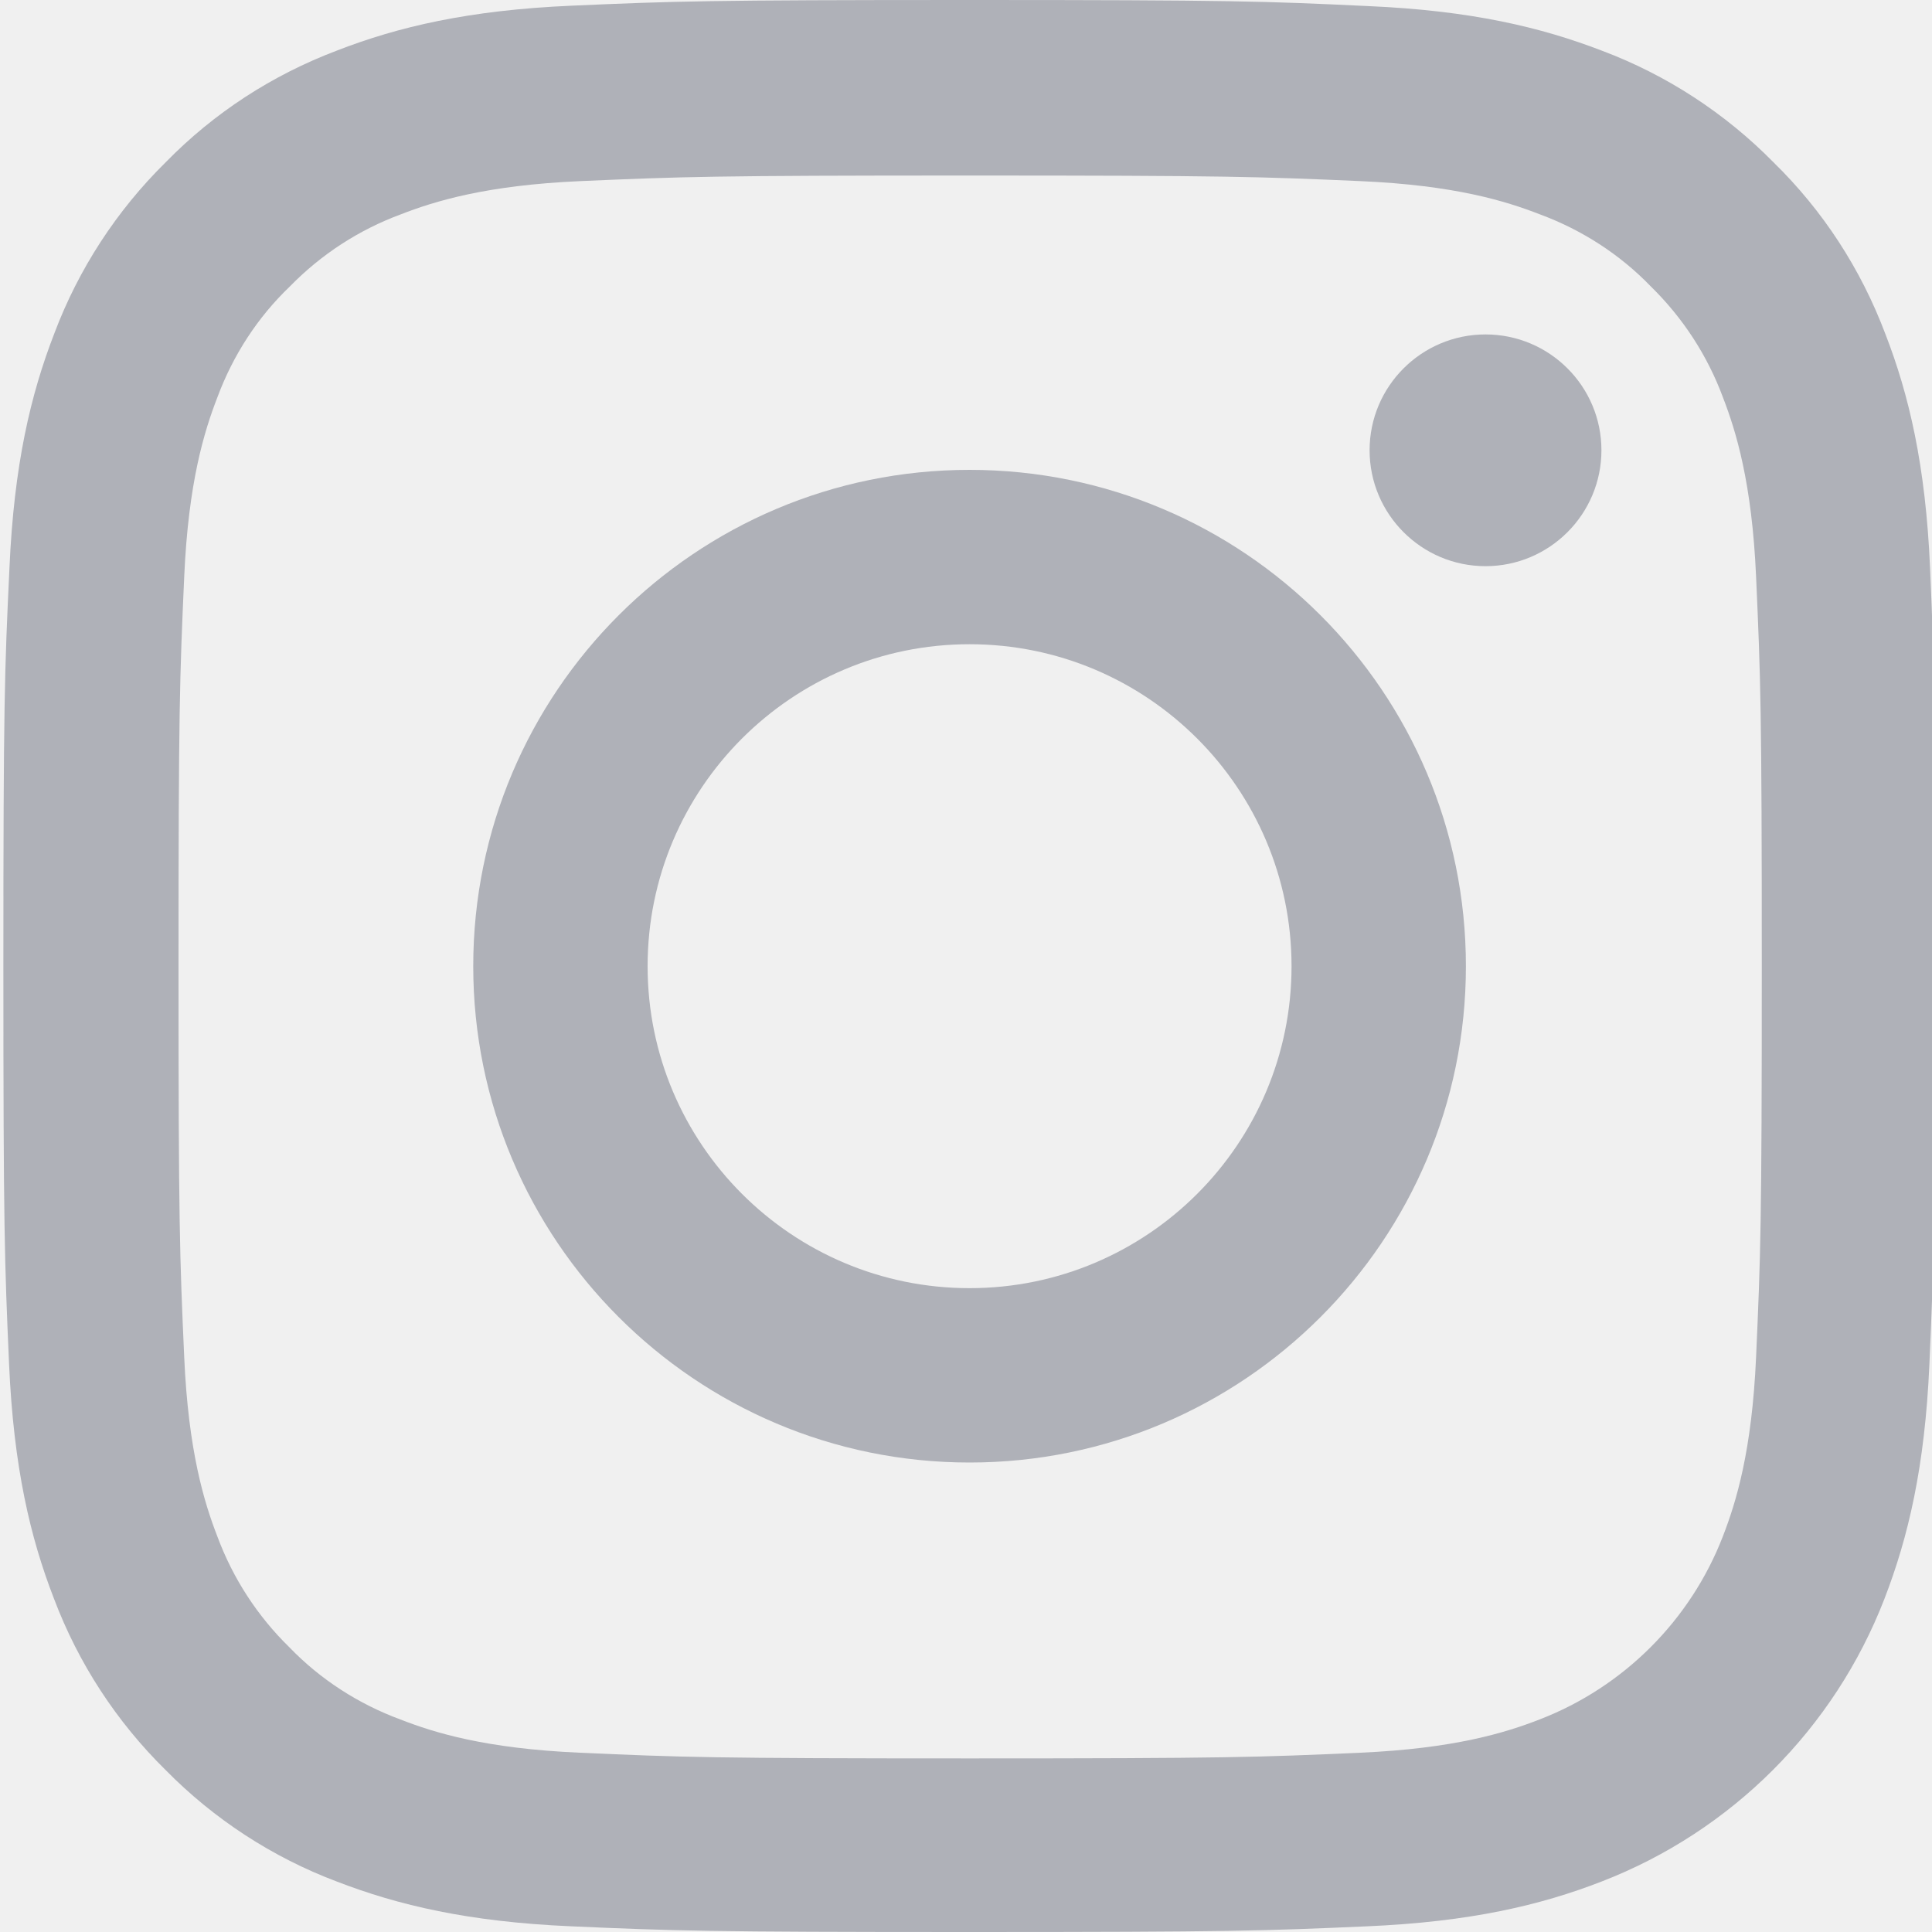
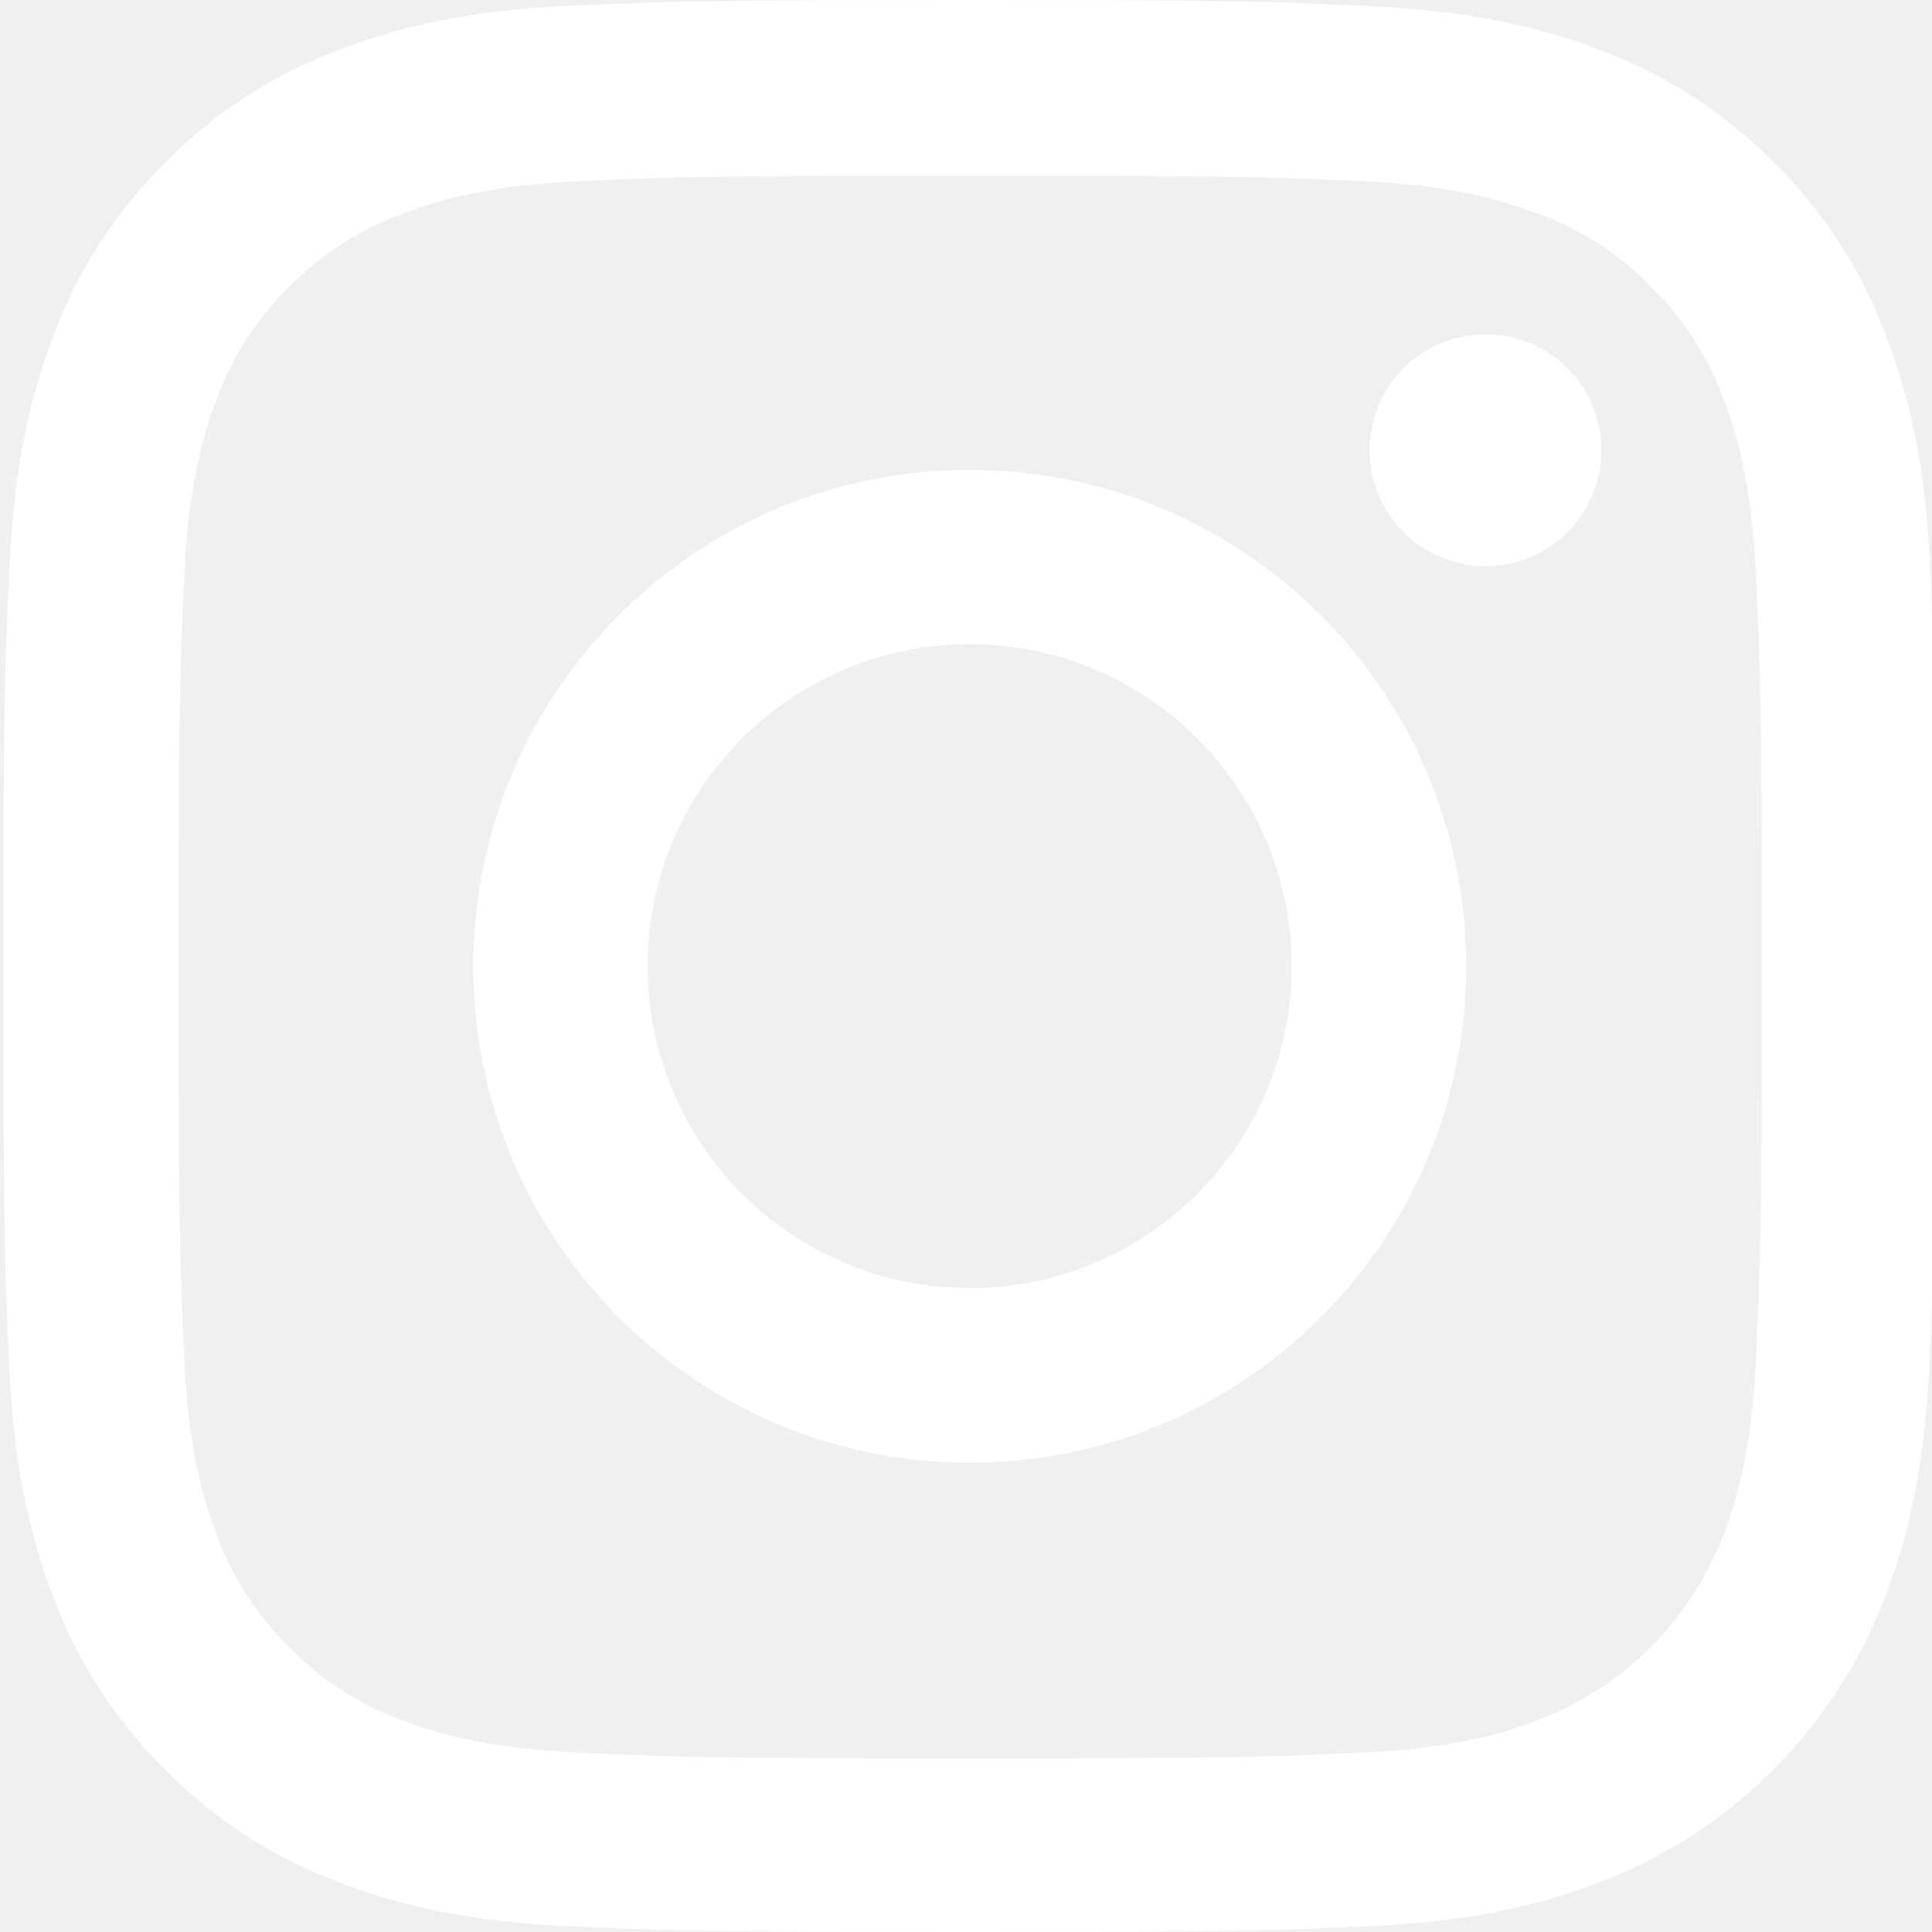
- <svg xmlns="http://www.w3.org/2000/svg" width="20" height="20" viewBox="0 0 20 20" fill="none">
-   <g clip-path="url(#clip0)">
-     <path d="M19.98 5.88C19.934 4.817 19.762 4.087 19.516 3.454C19.262 2.782 18.871 2.18 18.359 1.68C17.859 1.172 17.253 0.777 16.589 0.527C15.952 0.281 15.226 0.109 14.163 0.063C13.092 0.012 12.752 0 10.037 0C7.322 0 6.982 0.012 5.915 0.059C4.853 0.105 4.122 0.277 3.489 0.523C2.817 0.777 2.215 1.168 1.715 1.68C1.207 2.18 0.813 2.786 0.563 3.45C0.316 4.087 0.145 4.813 0.098 5.876C0.047 6.947 0.035 7.287 0.035 10.002C0.035 12.717 0.047 13.057 0.094 14.124C0.141 15.187 0.313 15.917 0.559 16.55C0.813 17.222 1.207 17.824 1.715 18.324C2.215 18.832 2.821 19.227 3.485 19.477C4.122 19.723 4.849 19.895 5.911 19.941C6.978 19.988 7.318 20 10.033 20C12.749 20 13.088 19.988 14.155 19.941C15.218 19.895 15.948 19.723 16.581 19.477C17.925 18.957 18.988 17.894 19.508 16.55C19.754 15.913 19.926 15.187 19.973 14.124C20.02 13.057 20.031 12.717 20.031 10.002C20.031 7.287 20.027 6.947 19.98 5.88ZM18.179 14.046C18.136 15.023 17.972 15.55 17.836 15.902C17.5 16.773 16.808 17.464 15.937 17.8C15.585 17.937 15.054 18.101 14.081 18.144C13.026 18.191 12.71 18.203 10.041 18.203C7.373 18.203 7.052 18.191 6.001 18.144C5.024 18.101 4.497 17.937 4.145 17.8C3.712 17.64 3.317 17.386 2.997 17.054C2.665 16.73 2.411 16.339 2.25 15.905C2.114 15.554 1.95 15.023 1.907 14.05C1.86 12.995 1.848 12.678 1.848 10.01C1.848 7.341 1.86 7.021 1.907 5.97C1.95 4.993 2.114 4.466 2.25 4.114C2.411 3.68 2.665 3.286 3.001 2.965C3.325 2.633 3.716 2.379 4.149 2.219C4.501 2.082 5.032 1.918 6.005 1.875C7.06 1.829 7.377 1.817 10.045 1.817C12.717 1.817 13.034 1.829 14.085 1.875C15.062 1.918 15.589 2.082 15.941 2.219C16.374 2.379 16.769 2.633 17.089 2.965C17.421 3.29 17.675 3.68 17.836 4.114C17.972 4.466 18.136 4.997 18.179 5.97C18.226 7.025 18.238 7.341 18.238 10.01C18.238 12.678 18.226 12.991 18.179 14.046Z" fill="#AFB1B8" />
-     <path d="M10.037 4.864C7.201 4.864 4.899 7.165 4.899 10.002C4.899 12.838 7.201 15.14 10.037 15.14C12.874 15.14 15.175 12.838 15.175 10.002C15.175 7.165 12.874 4.864 10.037 4.864ZM10.037 13.335C8.197 13.335 6.704 11.842 6.704 10.002C6.704 8.162 8.197 6.669 10.037 6.669C11.877 6.669 13.37 8.162 13.37 10.002C13.37 11.842 11.877 13.335 10.037 13.335Z" fill="#AFB1B8" />
-     <path d="M16.578 4.661C16.578 5.323 16.04 5.861 15.378 5.861C14.716 5.861 14.178 5.323 14.178 4.661C14.178 3.999 14.716 3.462 15.378 3.462C16.04 3.462 16.578 3.999 16.578 4.661Z" fill="#AFB1B8" />
+ <svg xmlns="http://www.w3.org/2000/svg" width="20" height="20" fill="none">
+   <g clip-path="url(#clip0)" fill="#fff">
+     <path d="M19.98 5.88c-.046-1.063-.218-1.793-.464-2.426a4.88 4.88 0 00-1.157-1.774 4.922 4.922 0 00-1.77-1.153C15.952.281 15.226.11 14.163.063 13.093.012 12.753 0 10.037 0 7.322 0 6.982.012 5.915.059 4.853.105 4.122.277 3.49.523A4.88 4.88 0 001.715 1.68 4.924 4.924 0 00.563 3.45C.316 4.087.145 4.813.098 5.876c-.051 1.07-.063 1.41-.063 4.126 0 2.715.012 3.055.059 4.122.047 1.063.219 1.793.465 2.426a4.932 4.932 0 001.156 1.774c.5.508 1.106.902 1.77 1.152.637.247 1.364.419 2.426.465 1.067.047 1.407.059 4.122.059 2.716 0 3.056-.012 4.122-.059 1.063-.046 1.793-.218 2.426-.464a5.116 5.116 0 002.927-2.927c.246-.637.418-1.364.465-2.426.047-1.067.058-1.407.058-4.122s-.004-3.055-.05-4.122zm-1.8 8.166c-.044.977-.208 1.504-.344 1.856a3.318 3.318 0 01-1.9 1.898c-.35.137-.882.301-1.855.344-1.055.047-1.371.059-4.04.059-2.668 0-2.989-.012-4.04-.059-.977-.043-1.504-.207-1.856-.344a3.077 3.077 0 01-1.148-.746 3.11 3.11 0 01-.747-1.148c-.136-.352-.3-.883-.343-1.856-.047-1.055-.059-1.372-.059-4.04 0-2.669.012-2.99.059-4.04.043-.977.207-1.504.343-1.856A3.04 3.04 0 013 2.965a3.105 3.105 0 011.15-.746c.35-.137.882-.3 1.855-.344 1.055-.046 1.372-.058 4.04-.058 2.672 0 2.989.012 4.04.058.977.043 1.504.207 1.856.344.433.16.828.414 1.148.746.332.325.586.715.747 1.15.136.35.3.882.343 1.855.047 1.055.059 1.371.059 4.04 0 2.668-.012 2.98-.059 4.036z" />
+     <path d="M10.037 4.864A5.139 5.139 0 004.9 10.002a5.139 5.139 0 105.138-5.138zm0 8.47a3.333 3.333 0 11.001-6.666 3.333 3.333 0 010 6.667zM16.578 4.661a1.2 1.2 0 11-2.4 0 1.2 1.2 0 012.4 0z" />
  </g>
  <defs>
    <clipPath id="clip0">
-       <rect width="20" height="20" fill="white" />
+       <path fill="#fff" d="M0 0h20v20H0z" />
    </clipPath>
  </defs>
</svg>
